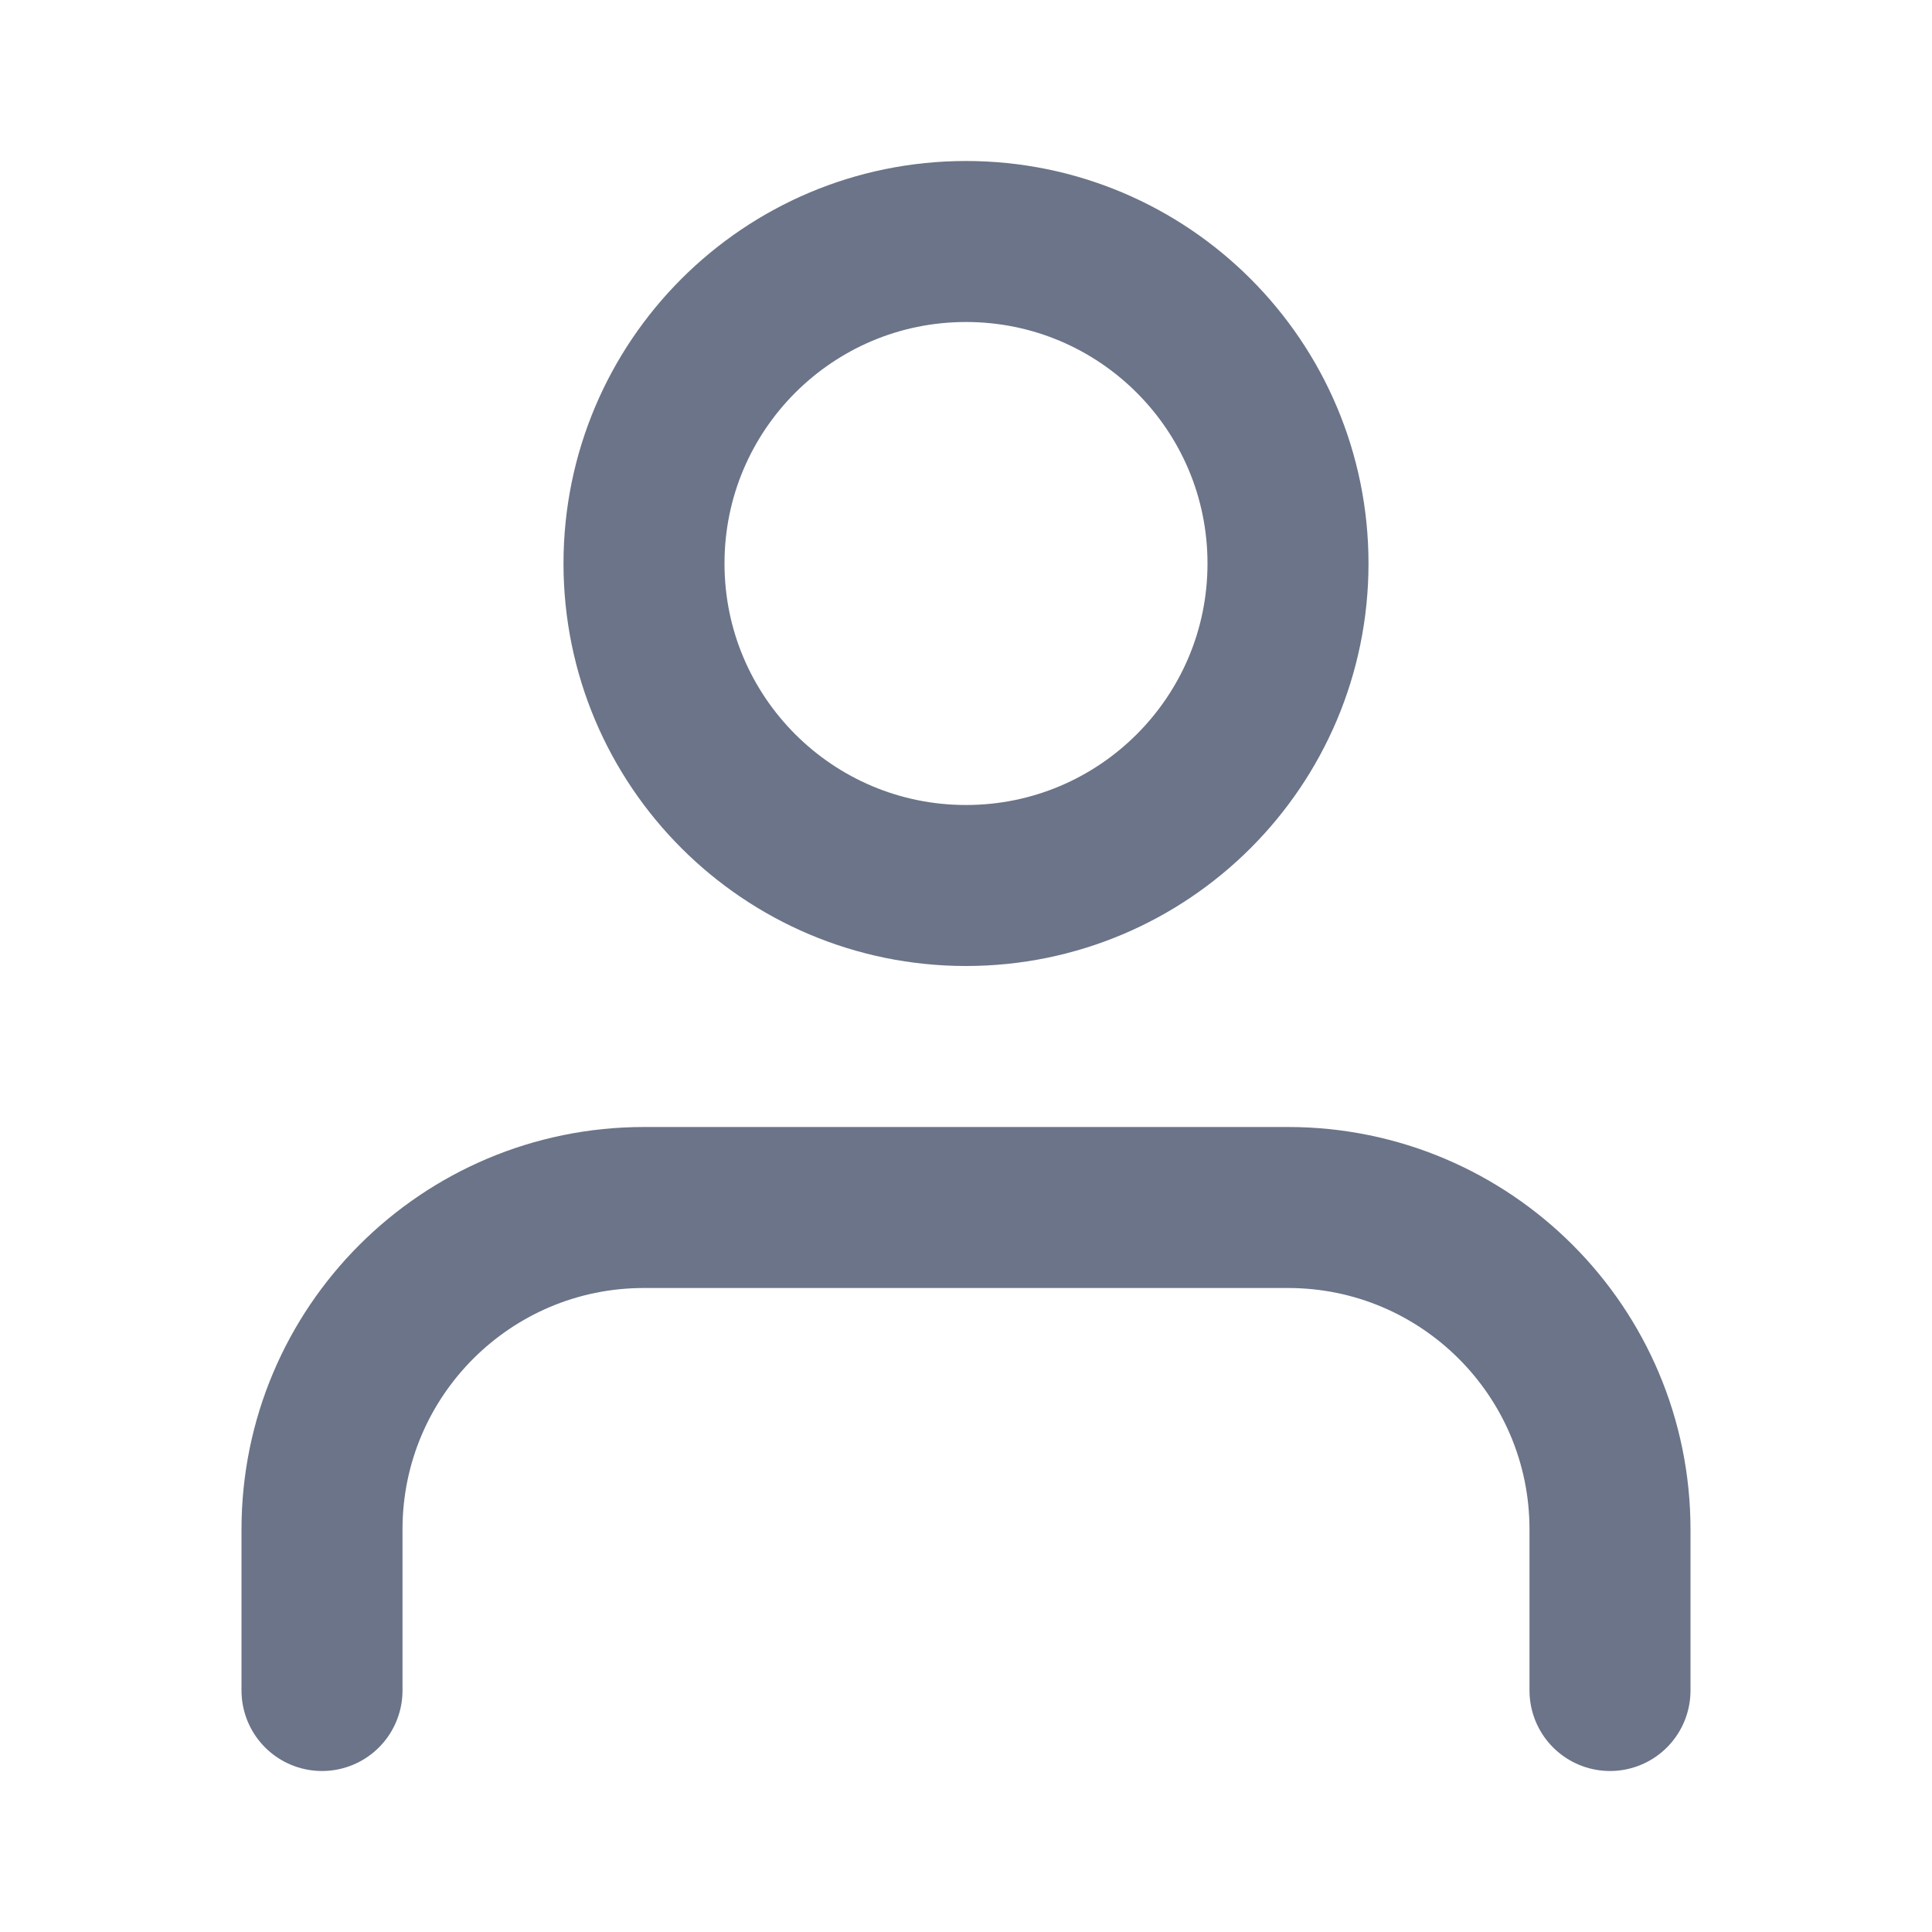
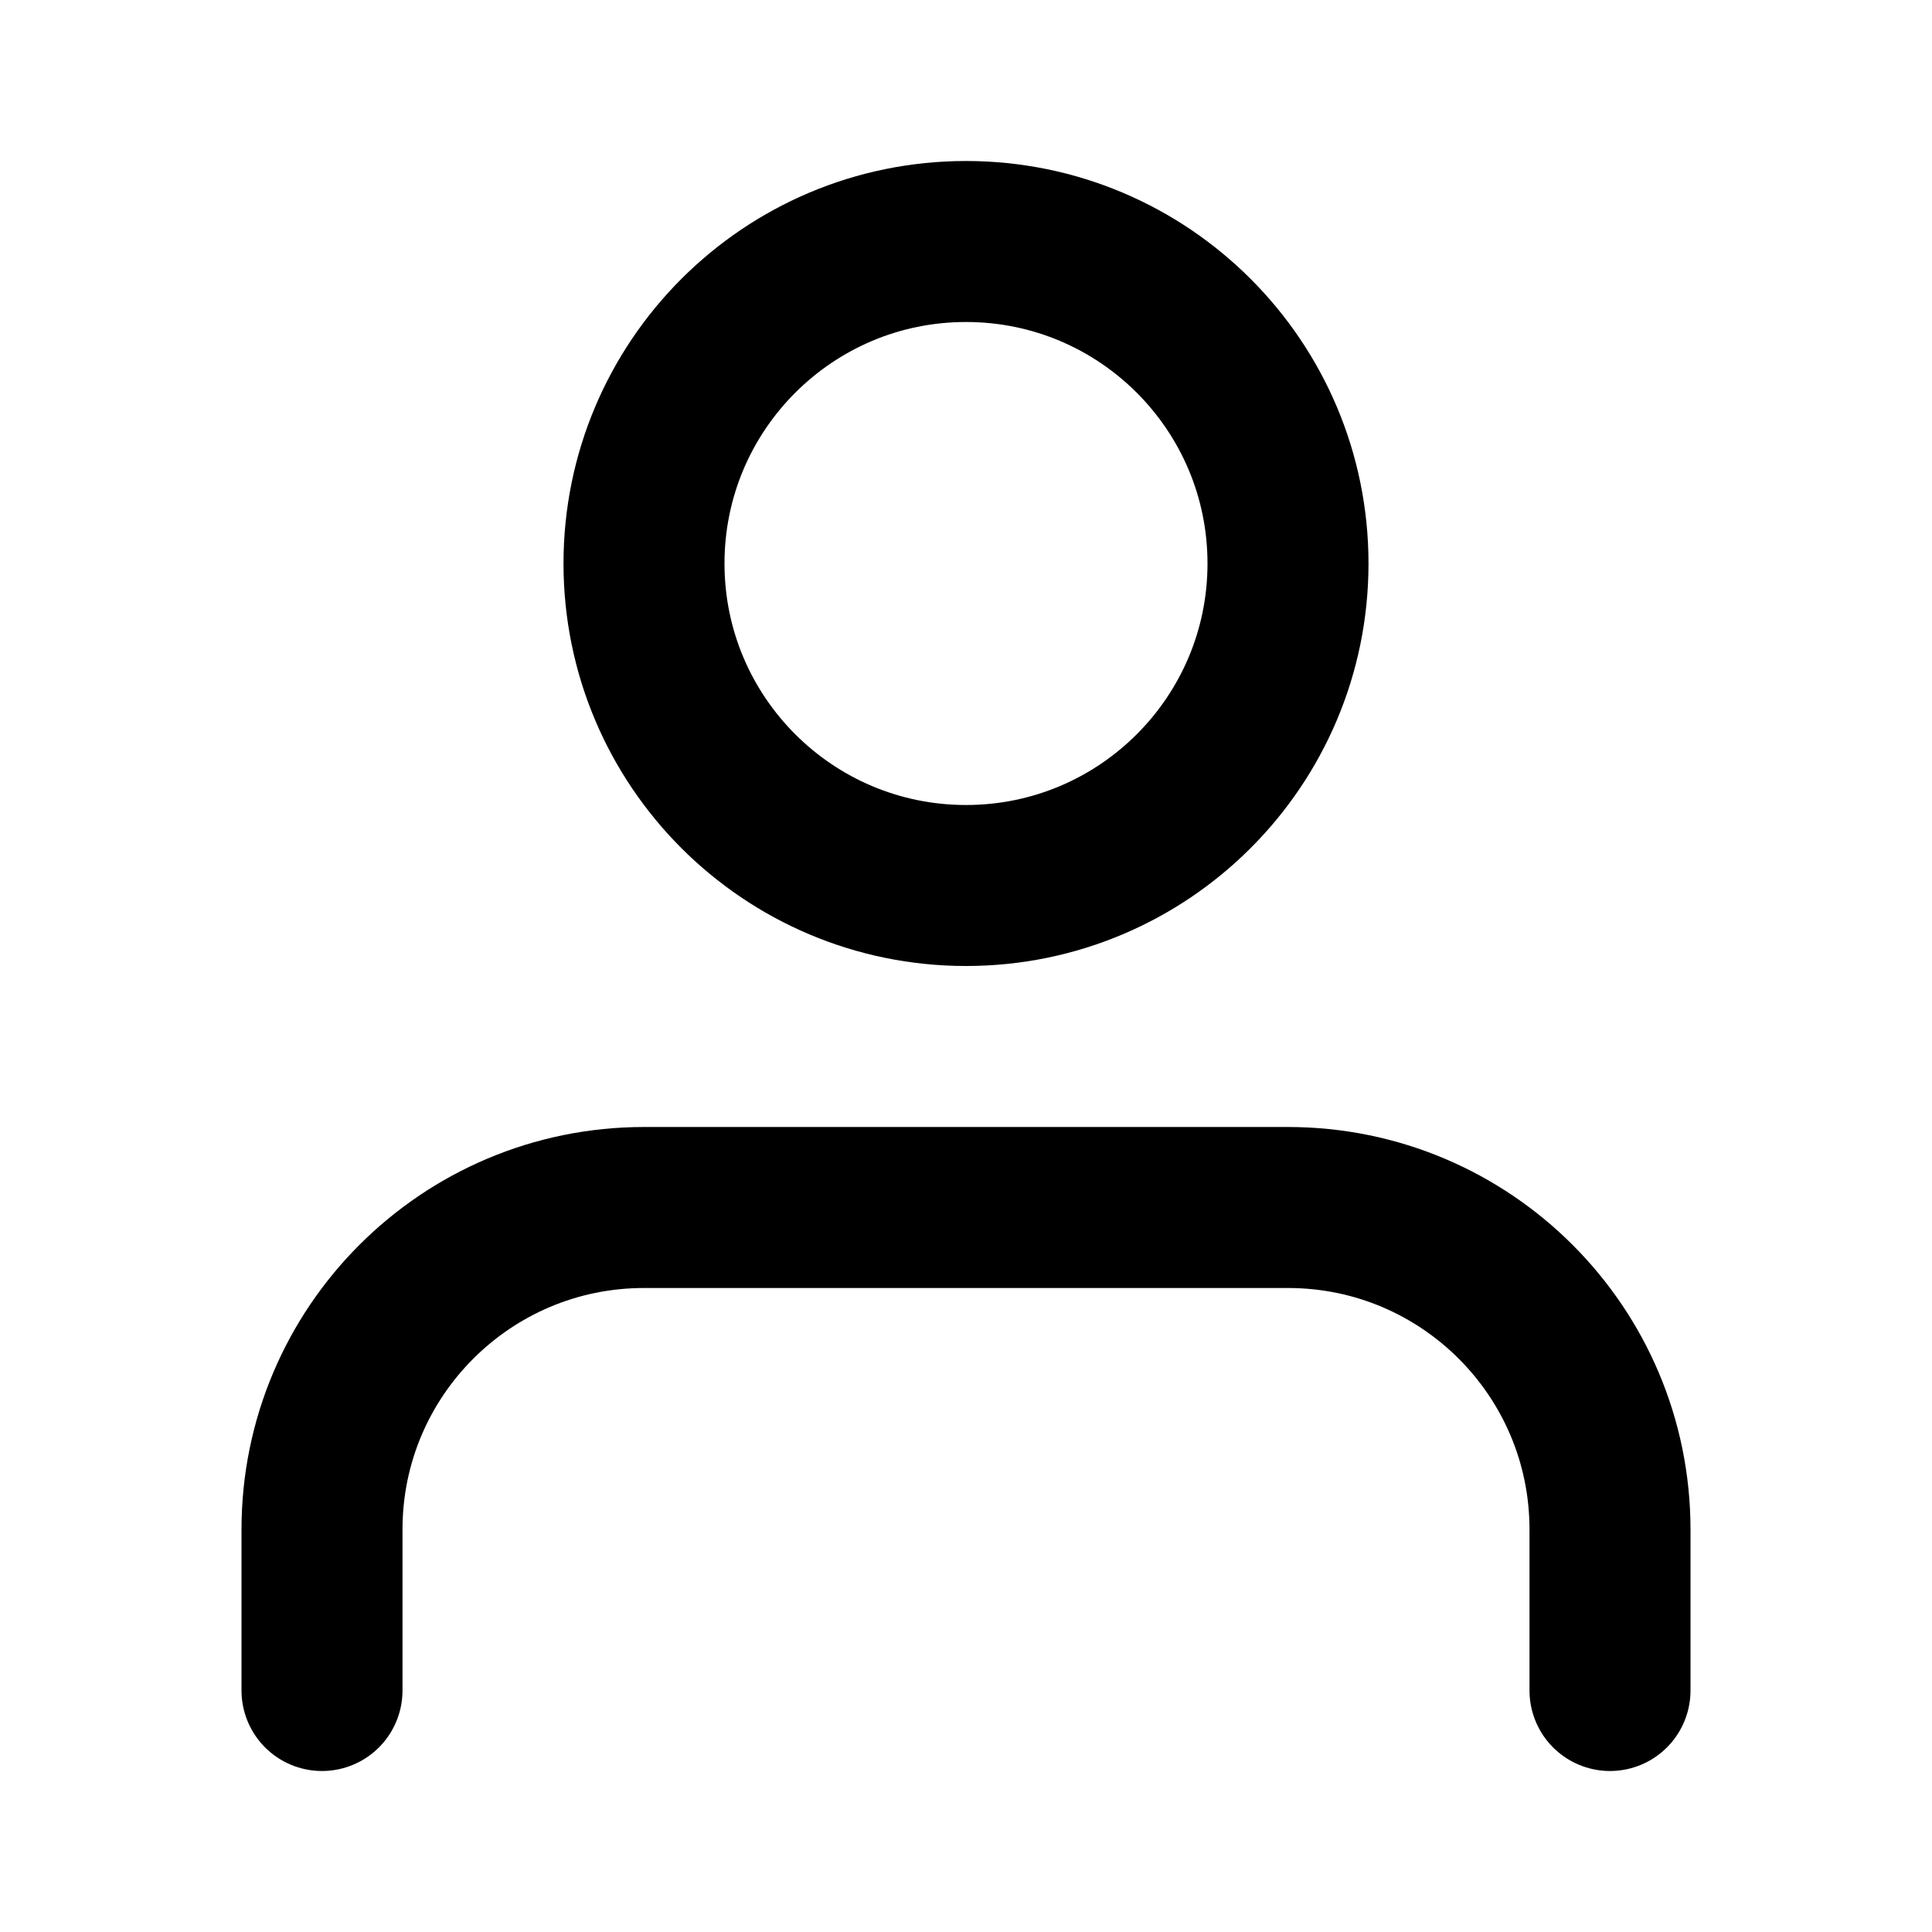
- <svg xmlns="http://www.w3.org/2000/svg" viewBox="0 0 24 24" fill="none" stroke="#6b7488" stroke-width="2" stroke-linecap="round" stroke-linejoin="round">
+ <svg xmlns="http://www.w3.org/2000/svg" viewBox="0 0 24 24" fill="none" stroke="currentColor" stroke-width="2" stroke-linecap="round" stroke-linejoin="round">
  <path d="M20 21v-2a4 4 0 0 0-4-4H8a4 4 0 0 0-4 4v2" />
  <circle cx="12" cy="7" r="4" />
</svg>
